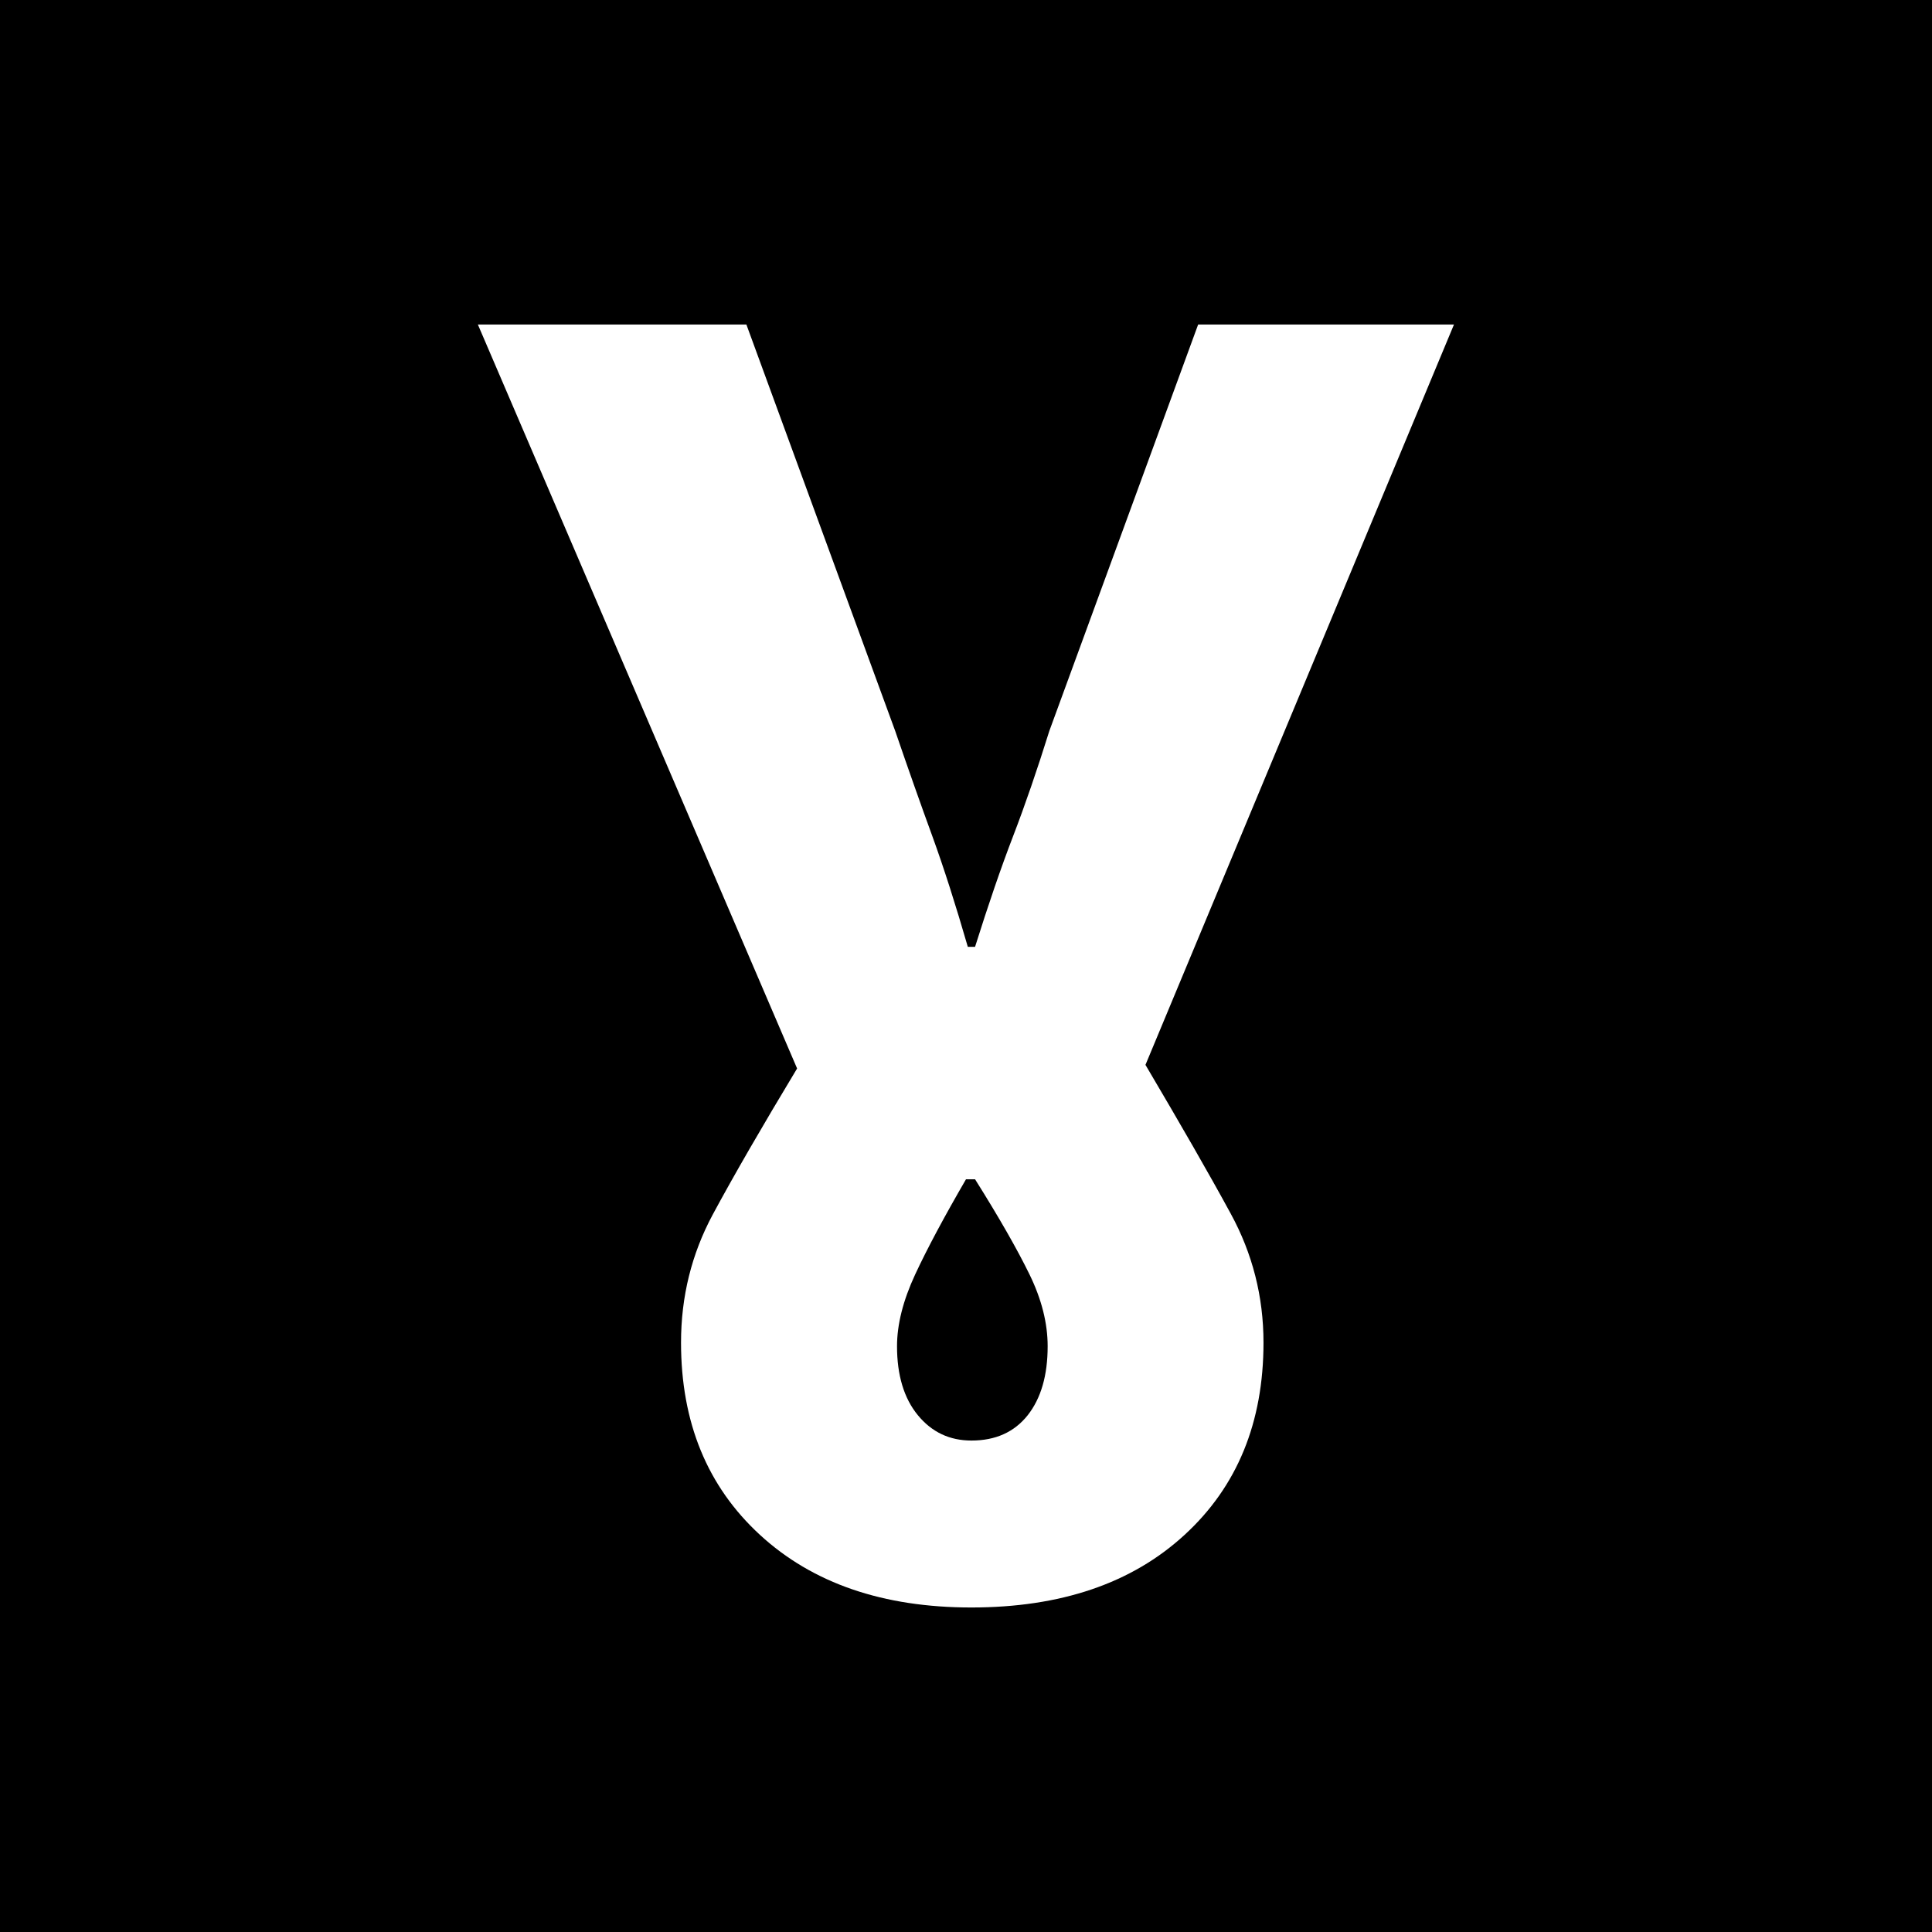
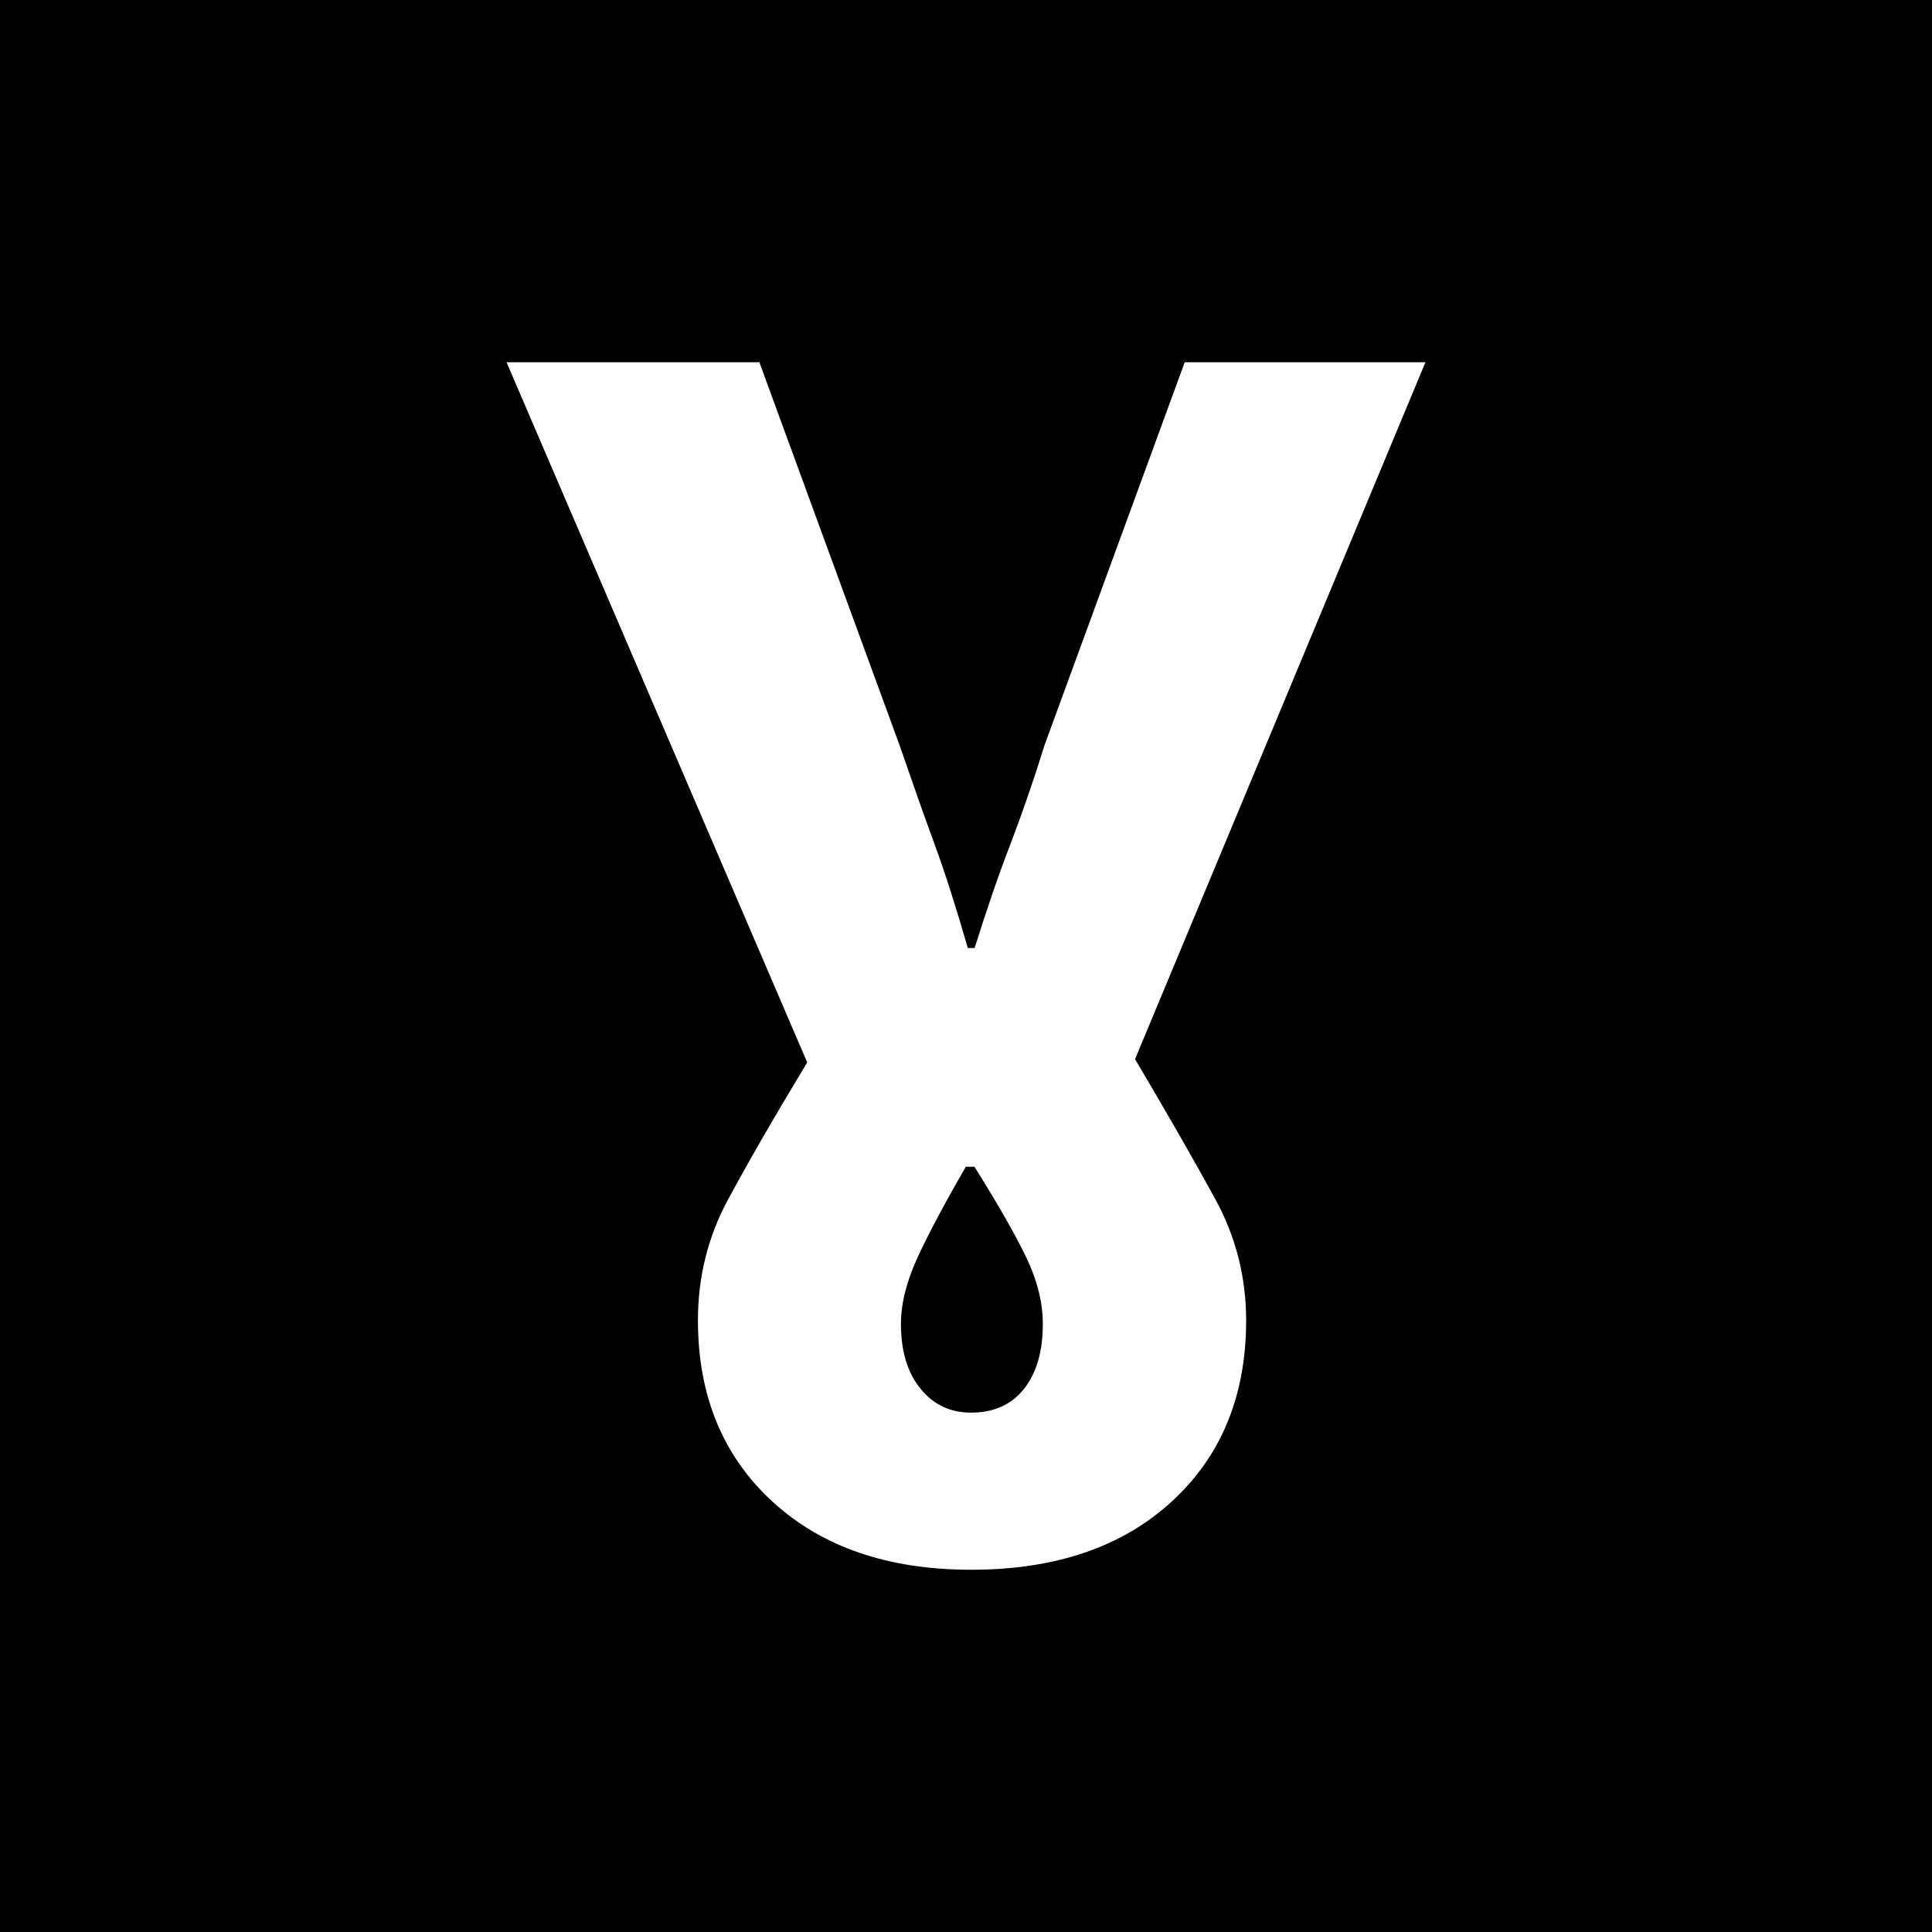
<svg xmlns="http://www.w3.org/2000/svg" id="Layer_1" viewBox="0 0 128 128">
  <defs>
    <style>
      .cls-1 {
        fill: #fff;
      }
    </style>
  </defs>
  <rect width="128" height="128" />
-   <path class="cls-1" d="M64.36,106.5c-5.85,0-10.52-1.6-14.01-4.81-3.49-3.21-5.23-7.45-5.23-12.74,0-3.05.7-5.87,2.1-8.48,1.4-2.6,3.27-5.83,5.59-9.68L31.66,21.5h17.79l9.86,26.93c.88,2.57,1.7,4.89,2.46,6.97.76,2.09,1.54,4.53,2.35,7.33h.48c.88-2.8,1.72-5.25,2.52-7.33.8-2.08,1.6-4.41,2.4-6.97l9.86-26.93h16.95l-20.44,49.05c2.32,3.93,4.21,7.21,5.65,9.86,1.44,2.64,2.17,5.49,2.17,8.54,0,5.29-1.74,9.54-5.23,12.74-3.49,3.21-8.2,4.81-14.13,4.81ZM64.36,95.44c1.6,0,2.84-.56,3.73-1.68.88-1.12,1.32-2.64,1.32-4.57,0-1.52-.4-3.11-1.2-4.75-.8-1.64-2-3.75-3.61-6.31h-.6c-1.44,2.48-2.57,4.59-3.37,6.31-.8,1.72-1.2,3.31-1.2,4.75,0,1.92.46,3.45,1.38,4.57.92,1.12,2.1,1.68,3.55,1.68Z" />
+   <path class="cls-1" d="M64.34,104c-5.51,0-9.9-1.51-13.18-4.53-3.28-3.02-4.92-7.02-4.92-11.99,0-2.87.66-5.53,1.98-7.98,1.32-2.45,3.07-5.49,5.26-9.11l-19.92-46.39h16.75l9.28,25.35c.83,2.41,1.6,4.6,2.32,6.56.72,1.96,1.45,4.26,2.21,6.9h.45c.83-2.64,1.62-4.94,2.38-6.9.75-1.96,1.51-4.15,2.26-6.56l9.28-25.35h15.95l-19.24,46.17c2.19,3.7,3.96,6.79,5.32,9.28,1.36,2.49,2.04,5.17,2.04,8.03,0,4.98-1.64,8.98-4.92,11.99-3.28,3.02-7.71,4.53-13.3,4.53ZM64.34,93.59c1.51,0,2.68-.53,3.51-1.58.83-1.06,1.24-2.49,1.24-4.3,0-1.43-.38-2.92-1.13-4.47-.75-1.55-1.89-3.53-3.4-5.94h-.57c-1.36,2.34-2.41,4.32-3.17,5.94-.75,1.62-1.13,3.11-1.13,4.47,0,1.81.43,3.24,1.3,4.3.86,1.06,1.98,1.58,3.34,1.58Z" />
</svg>
